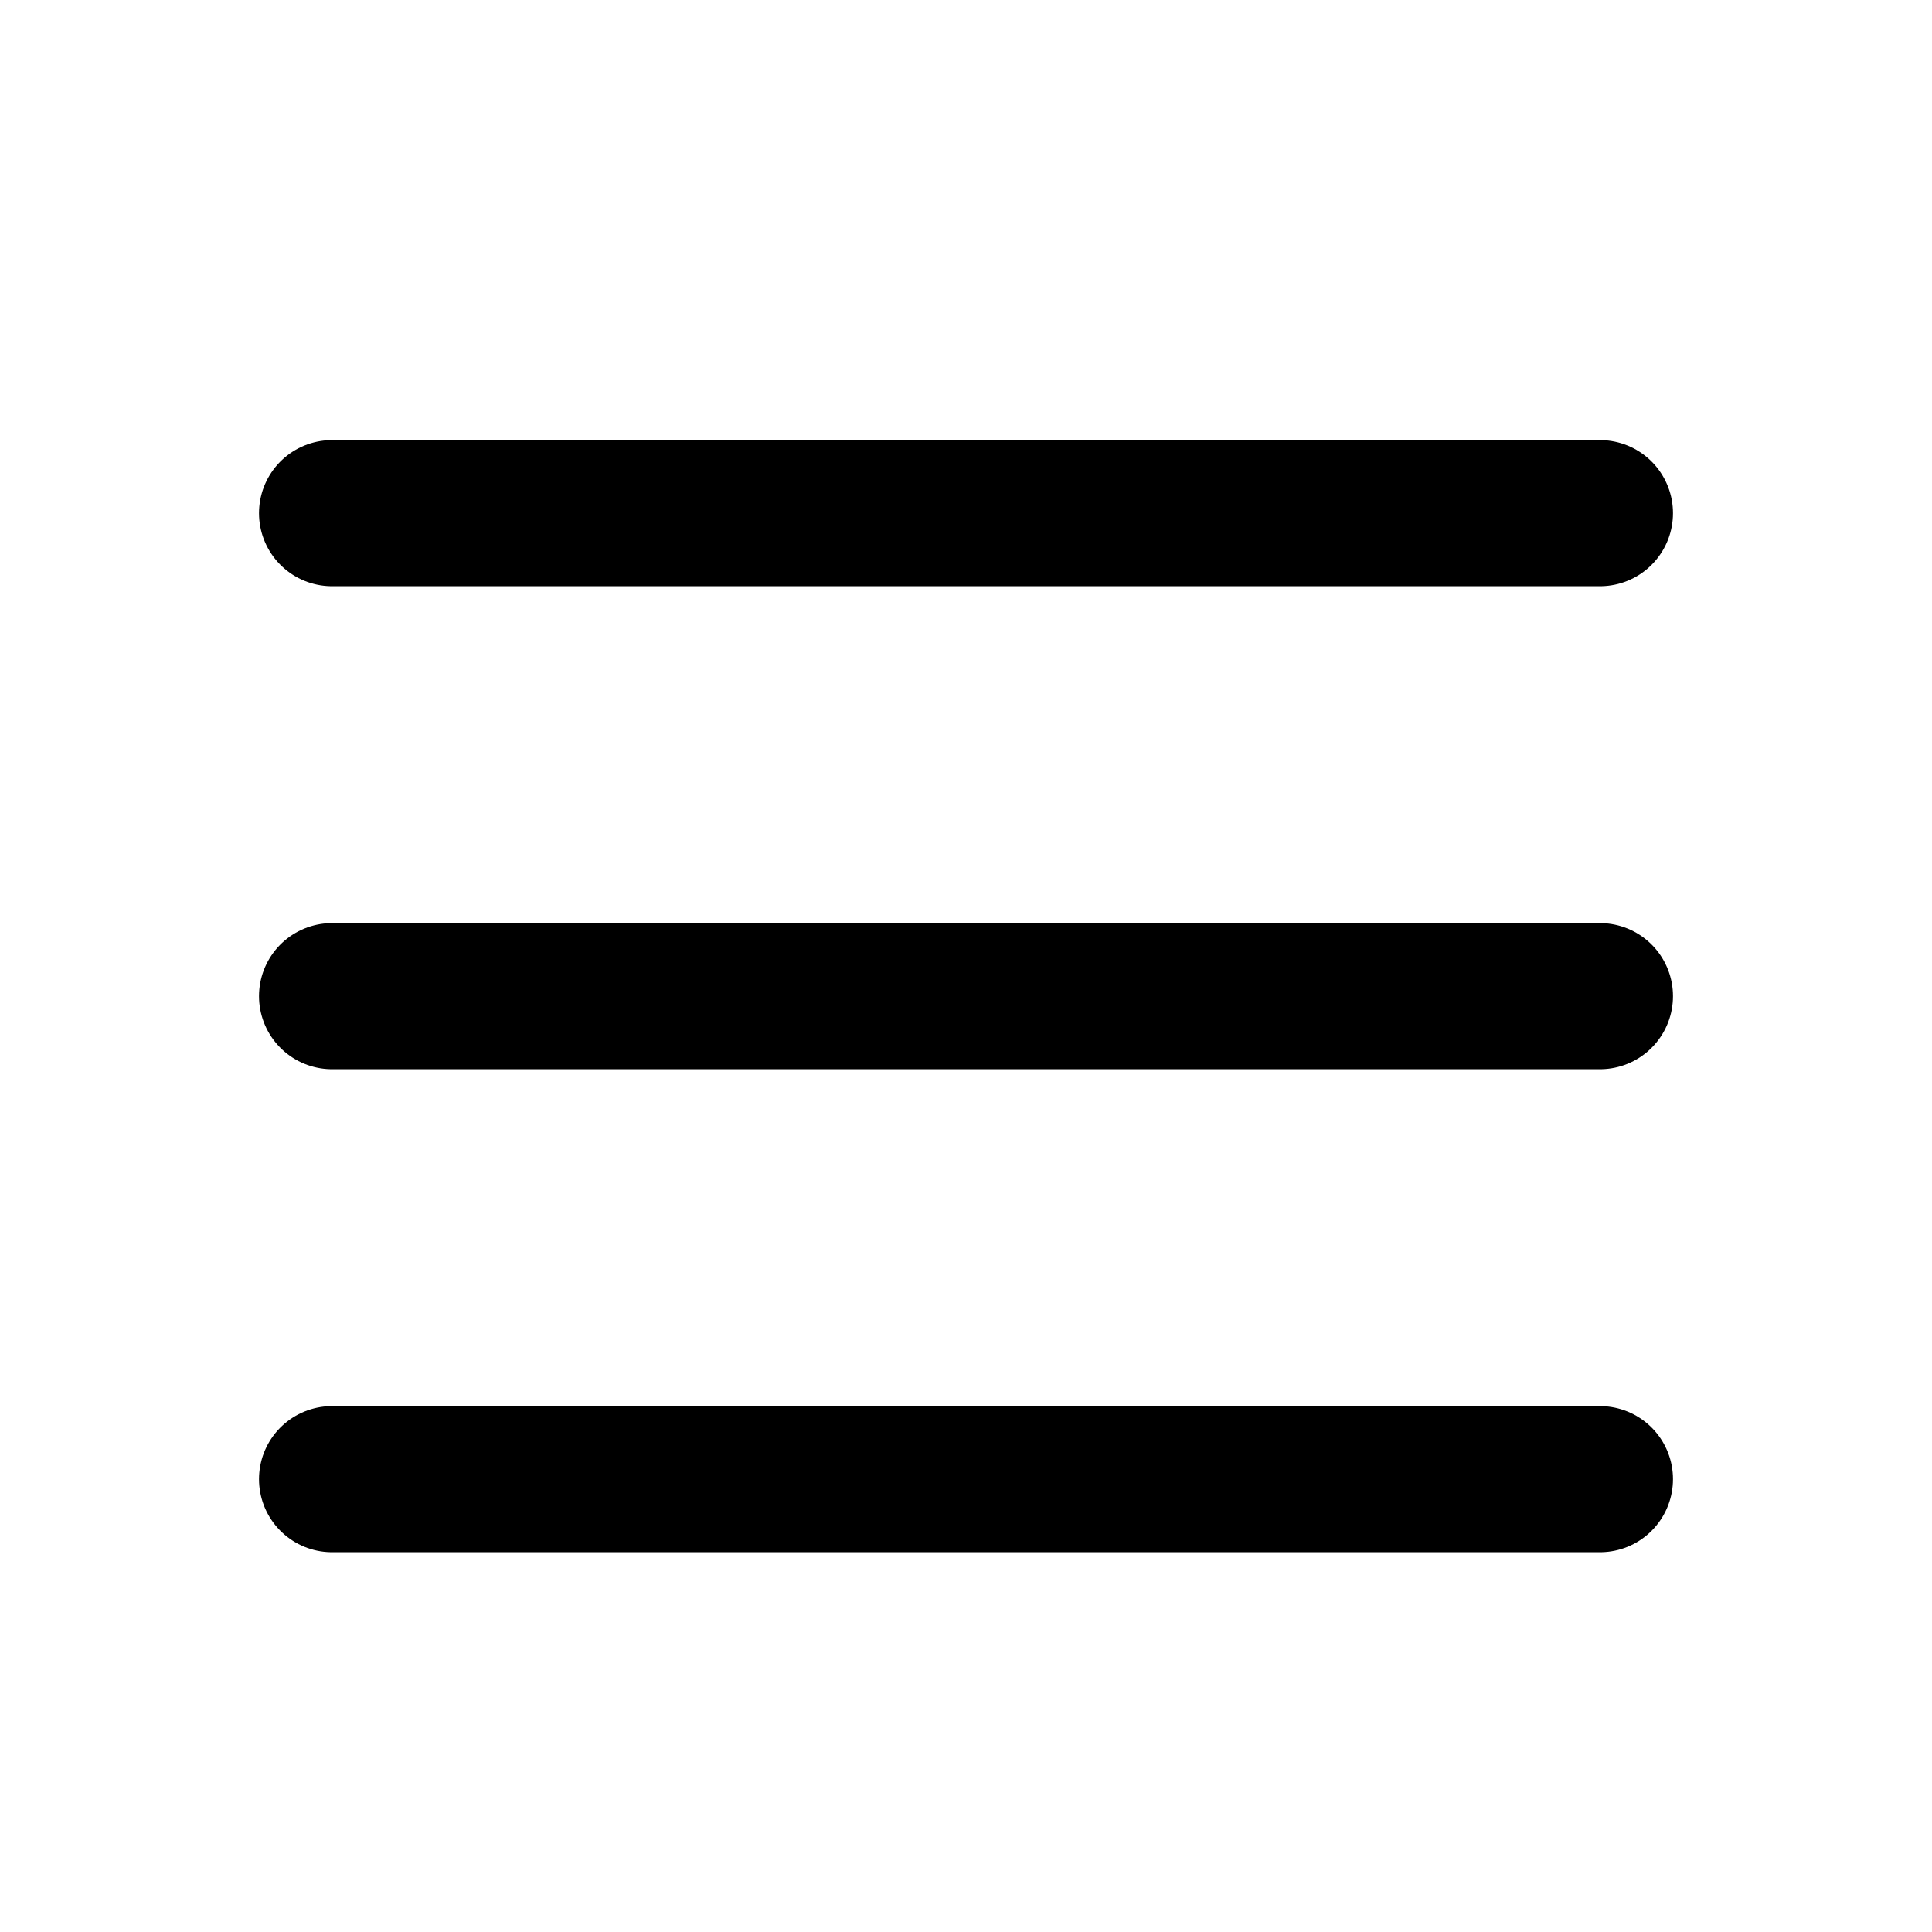
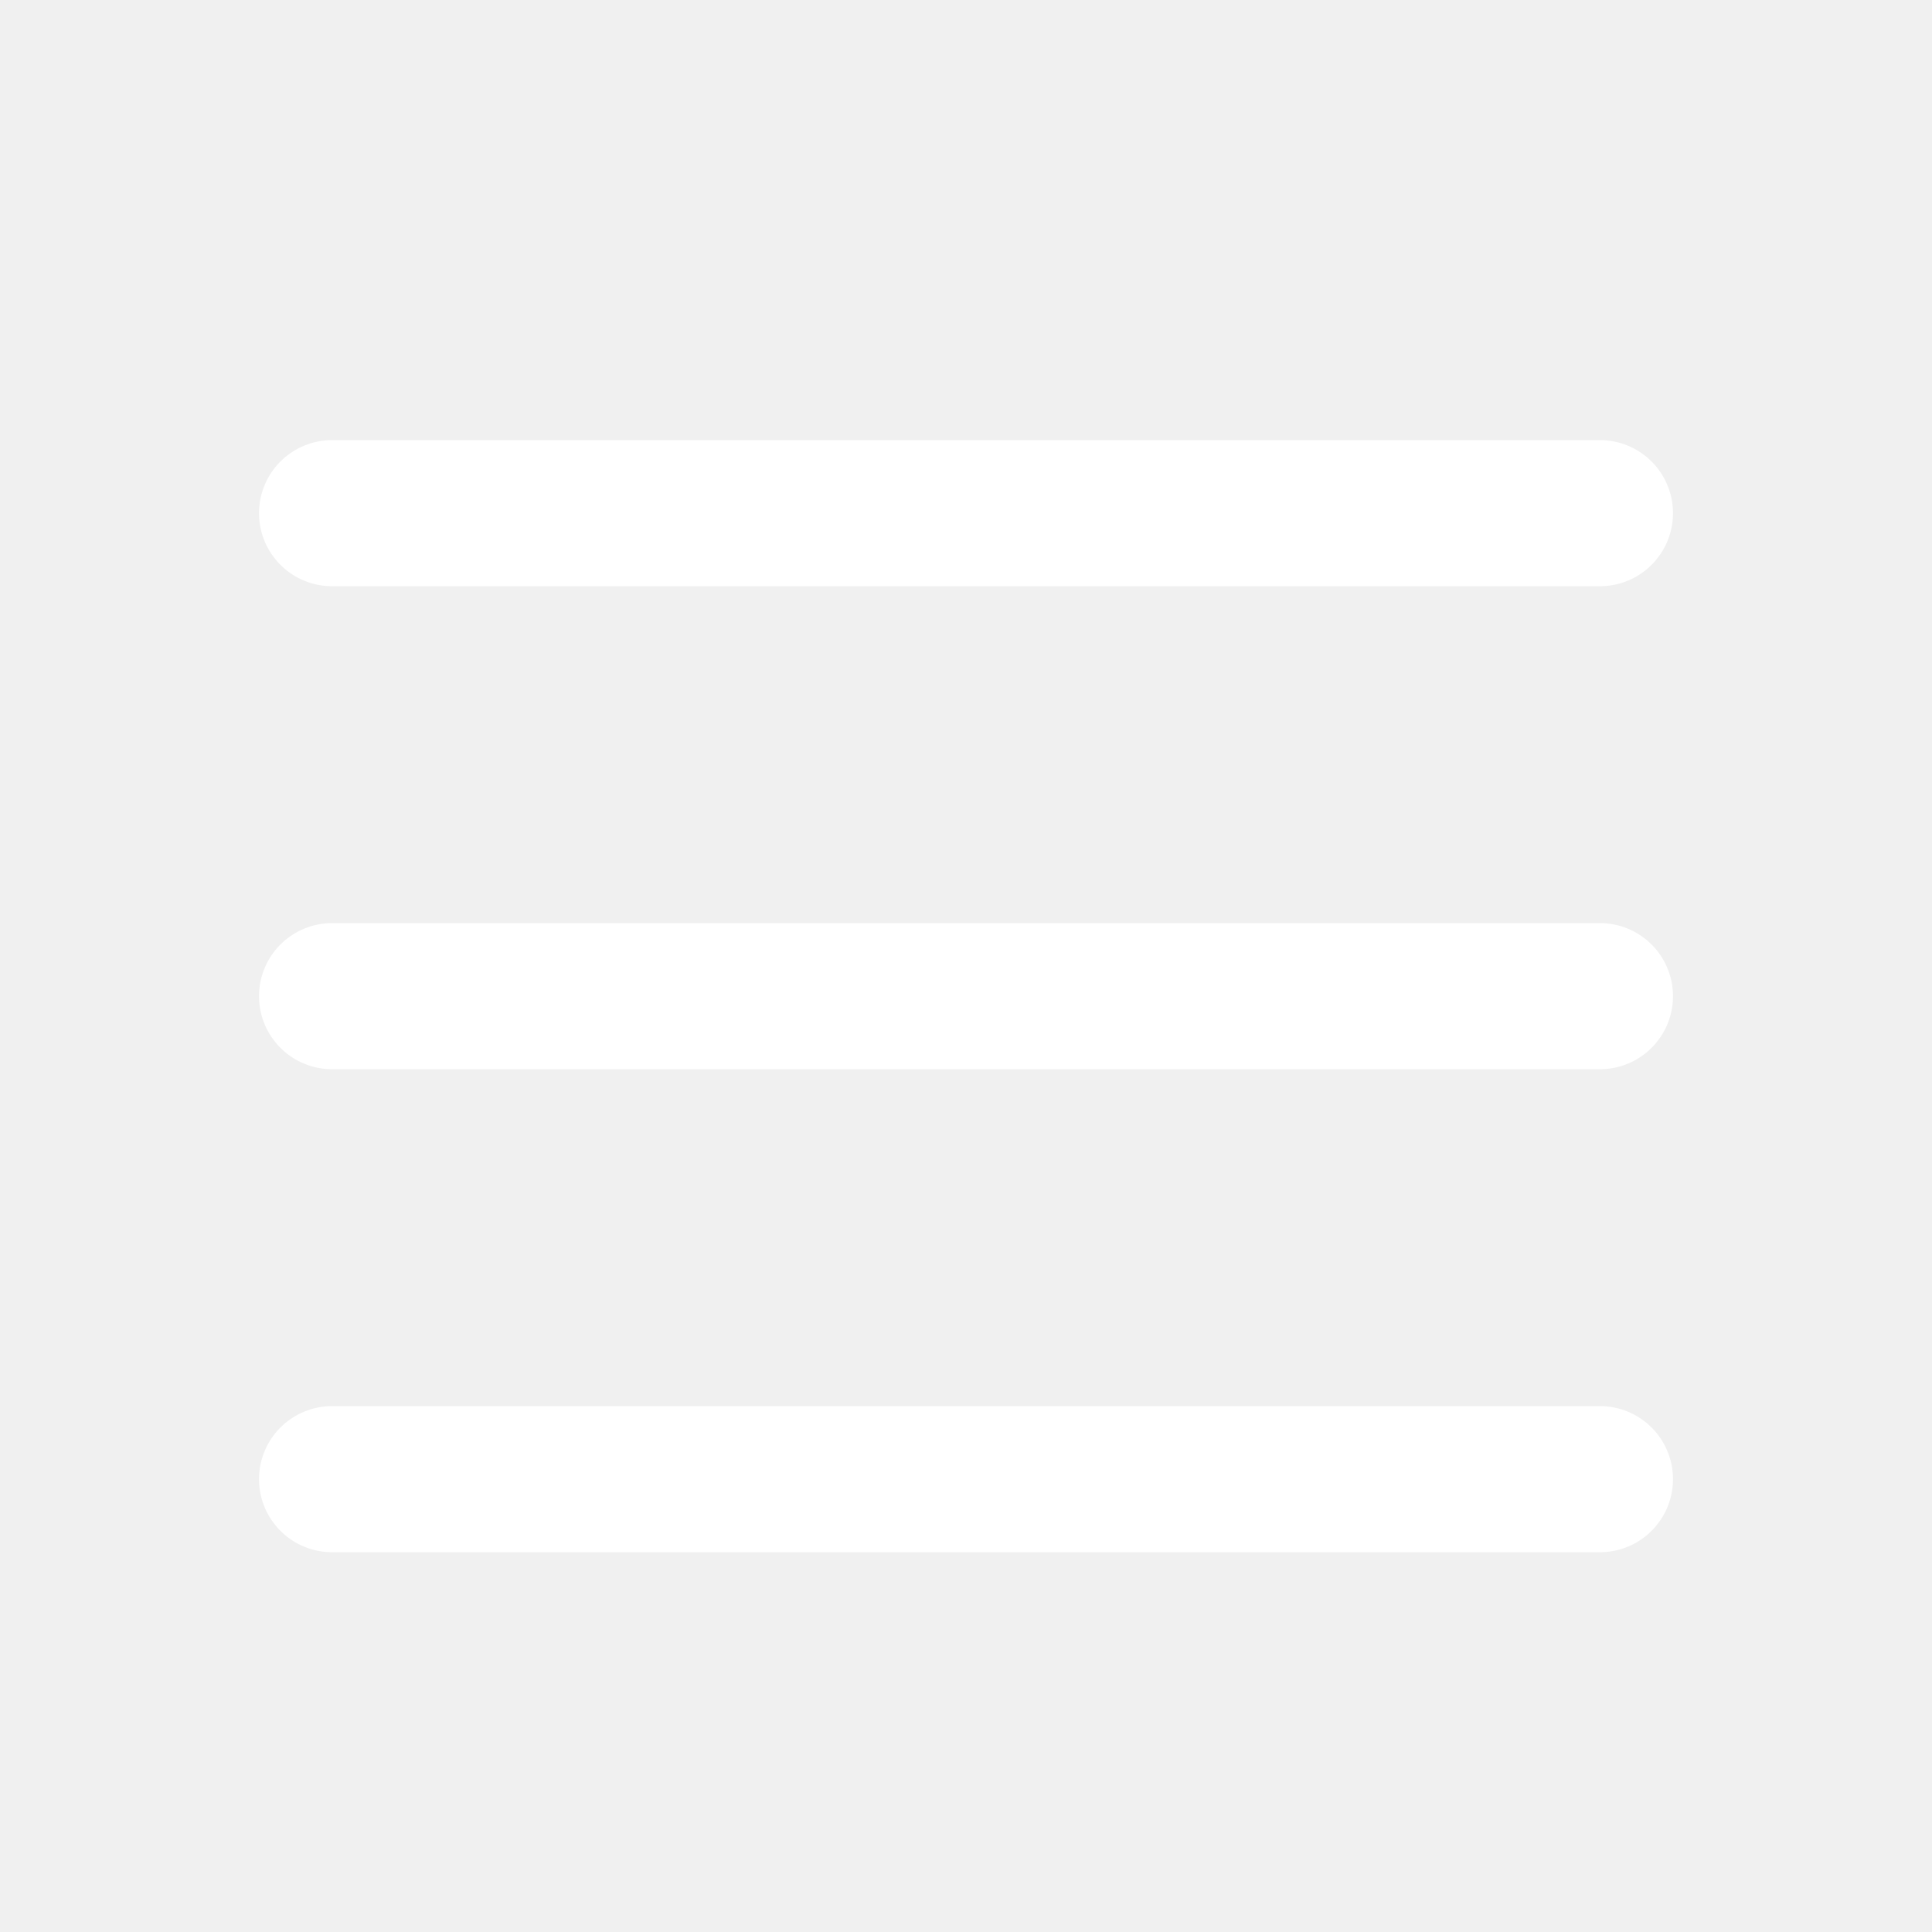
<svg xmlns="http://www.w3.org/2000/svg" width="31" height="31" viewBox="0 0 31 31" fill="none">
-   <rect width="31" height="31" fill="white" />
-   <path d="M5.328 23.734H25.672M5.328 15.984H25.672M5.328 8.234H25.672" stroke="black" stroke-width="2.344" stroke-linecap="round" stroke-linejoin="round" />
+   <rect width="31" height="31" fill="none" />
+   <path d="M5.328 23.734H25.672M5.328 15.984H25.672M5.328 8.234H25.672" stroke="white" stroke-width="2.344" stroke-linecap="round" stroke-linejoin="round" />
</svg>
